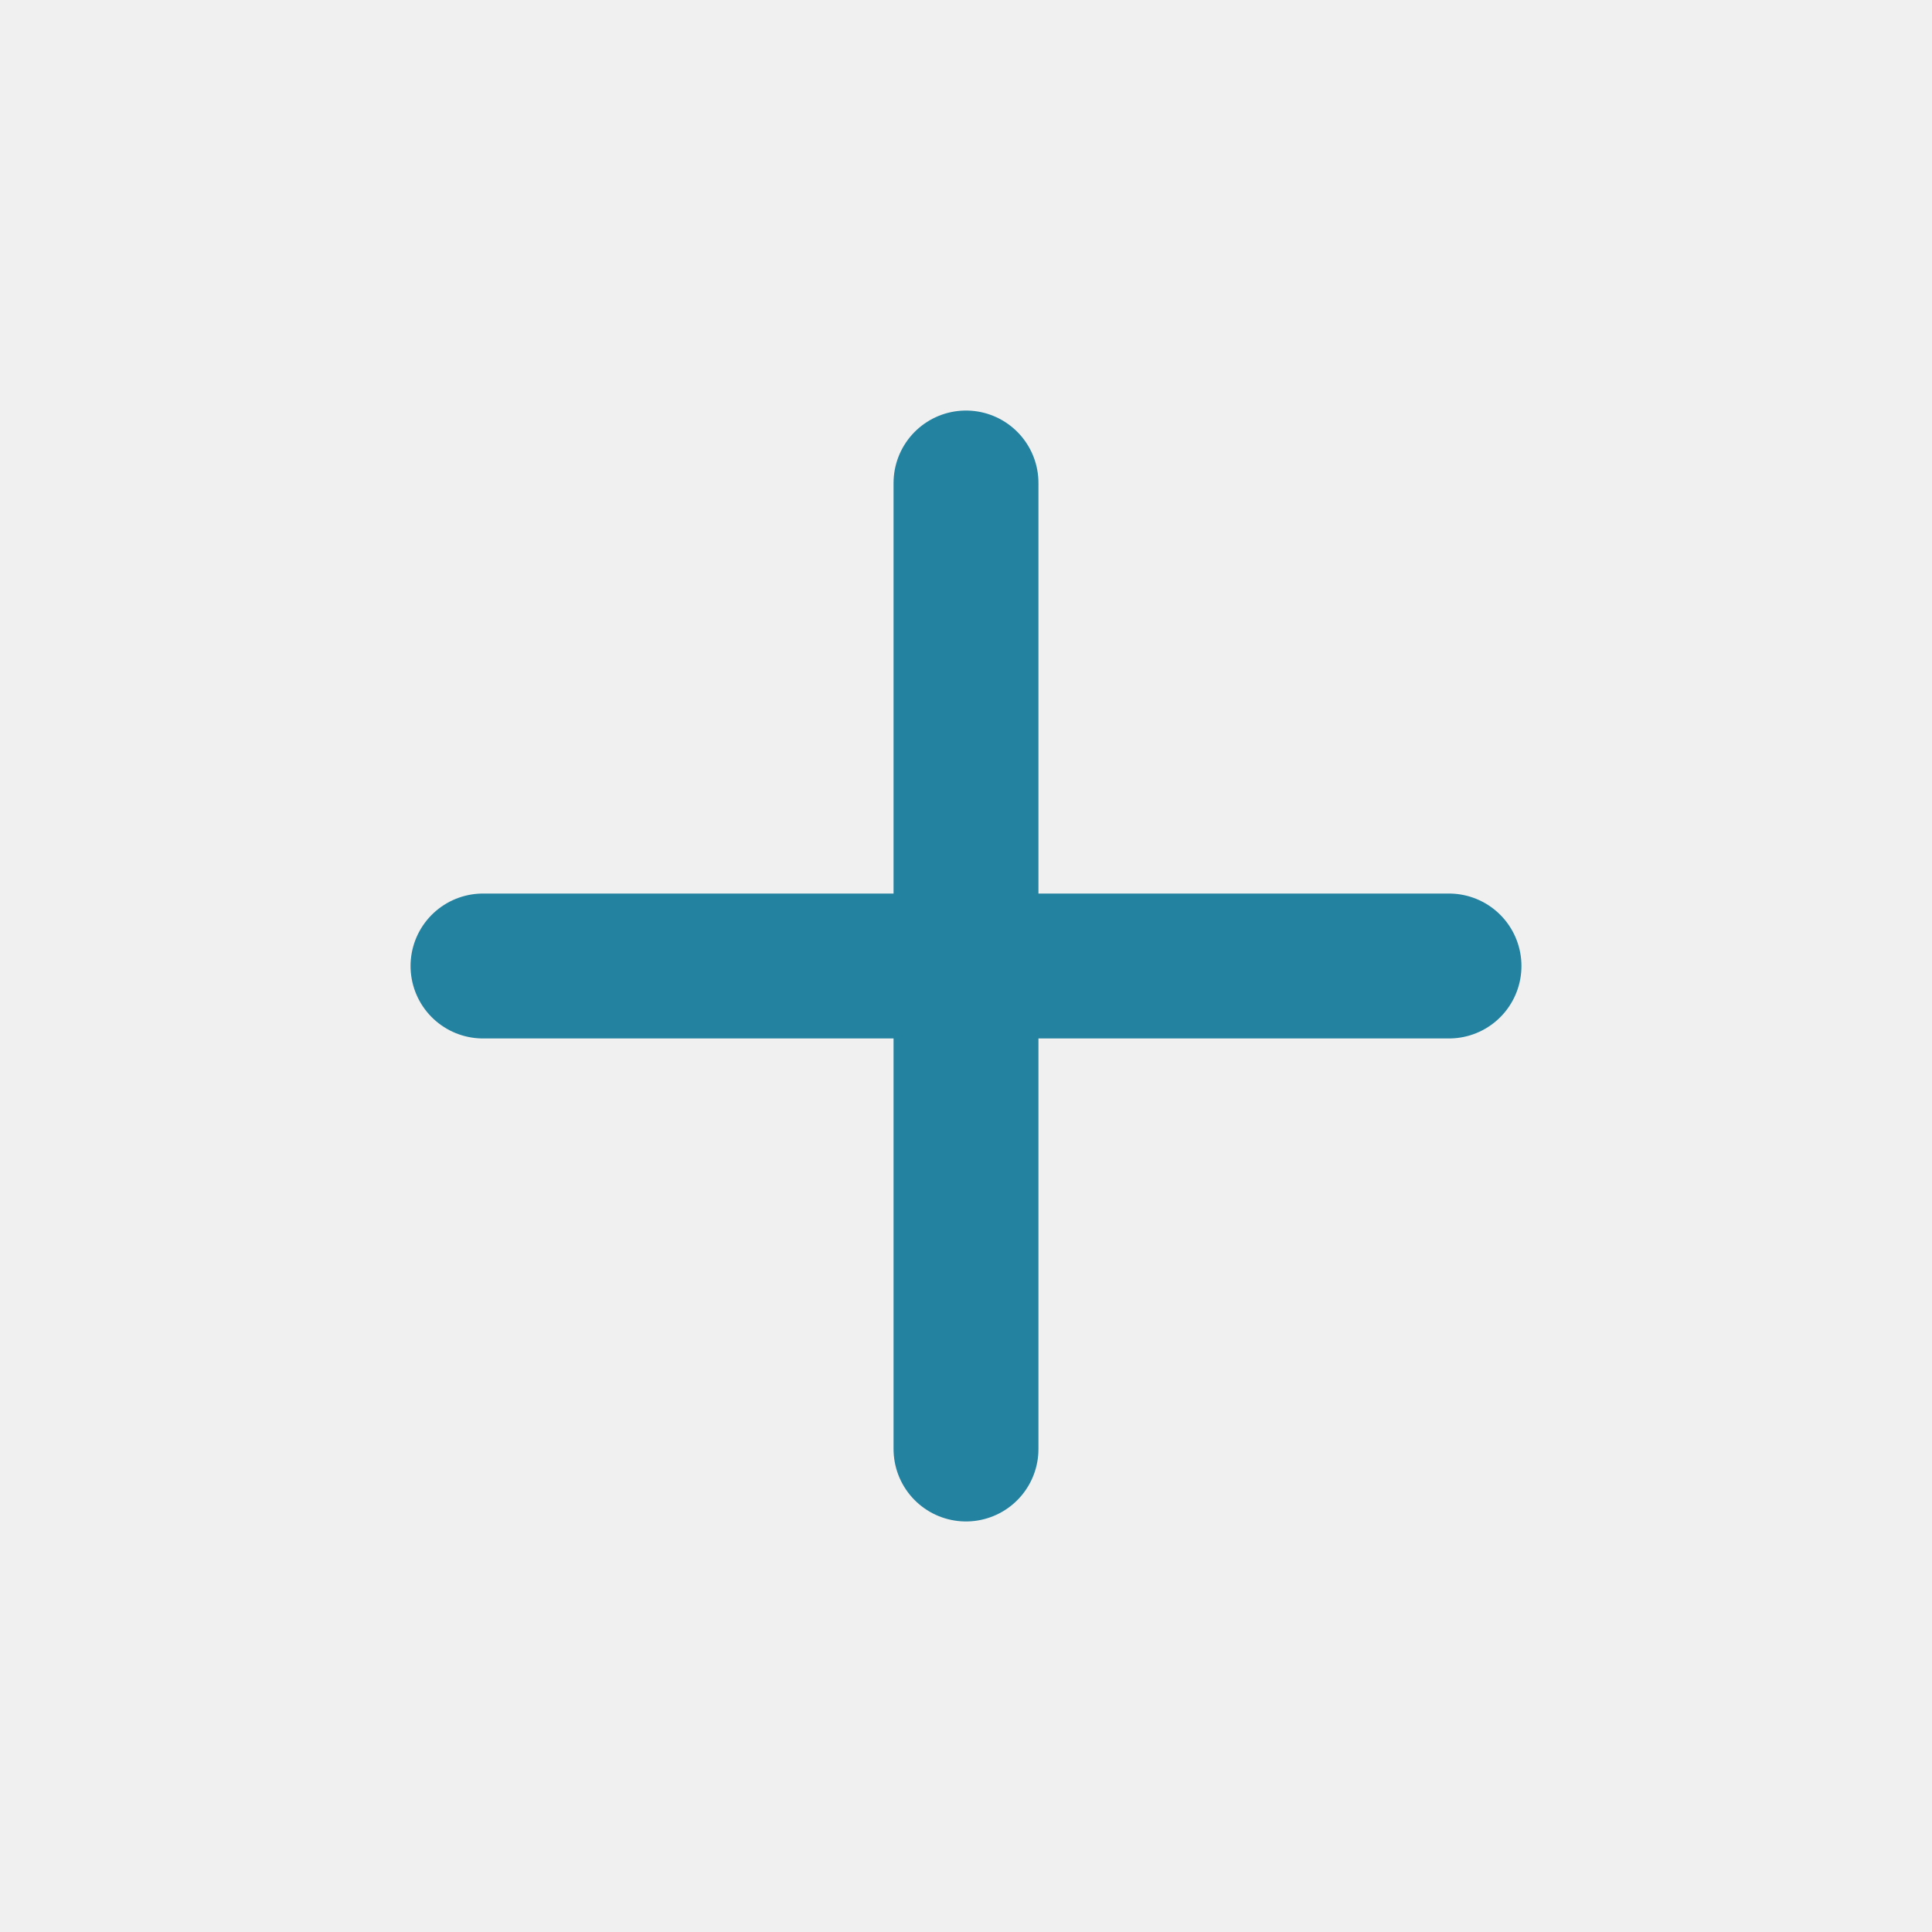
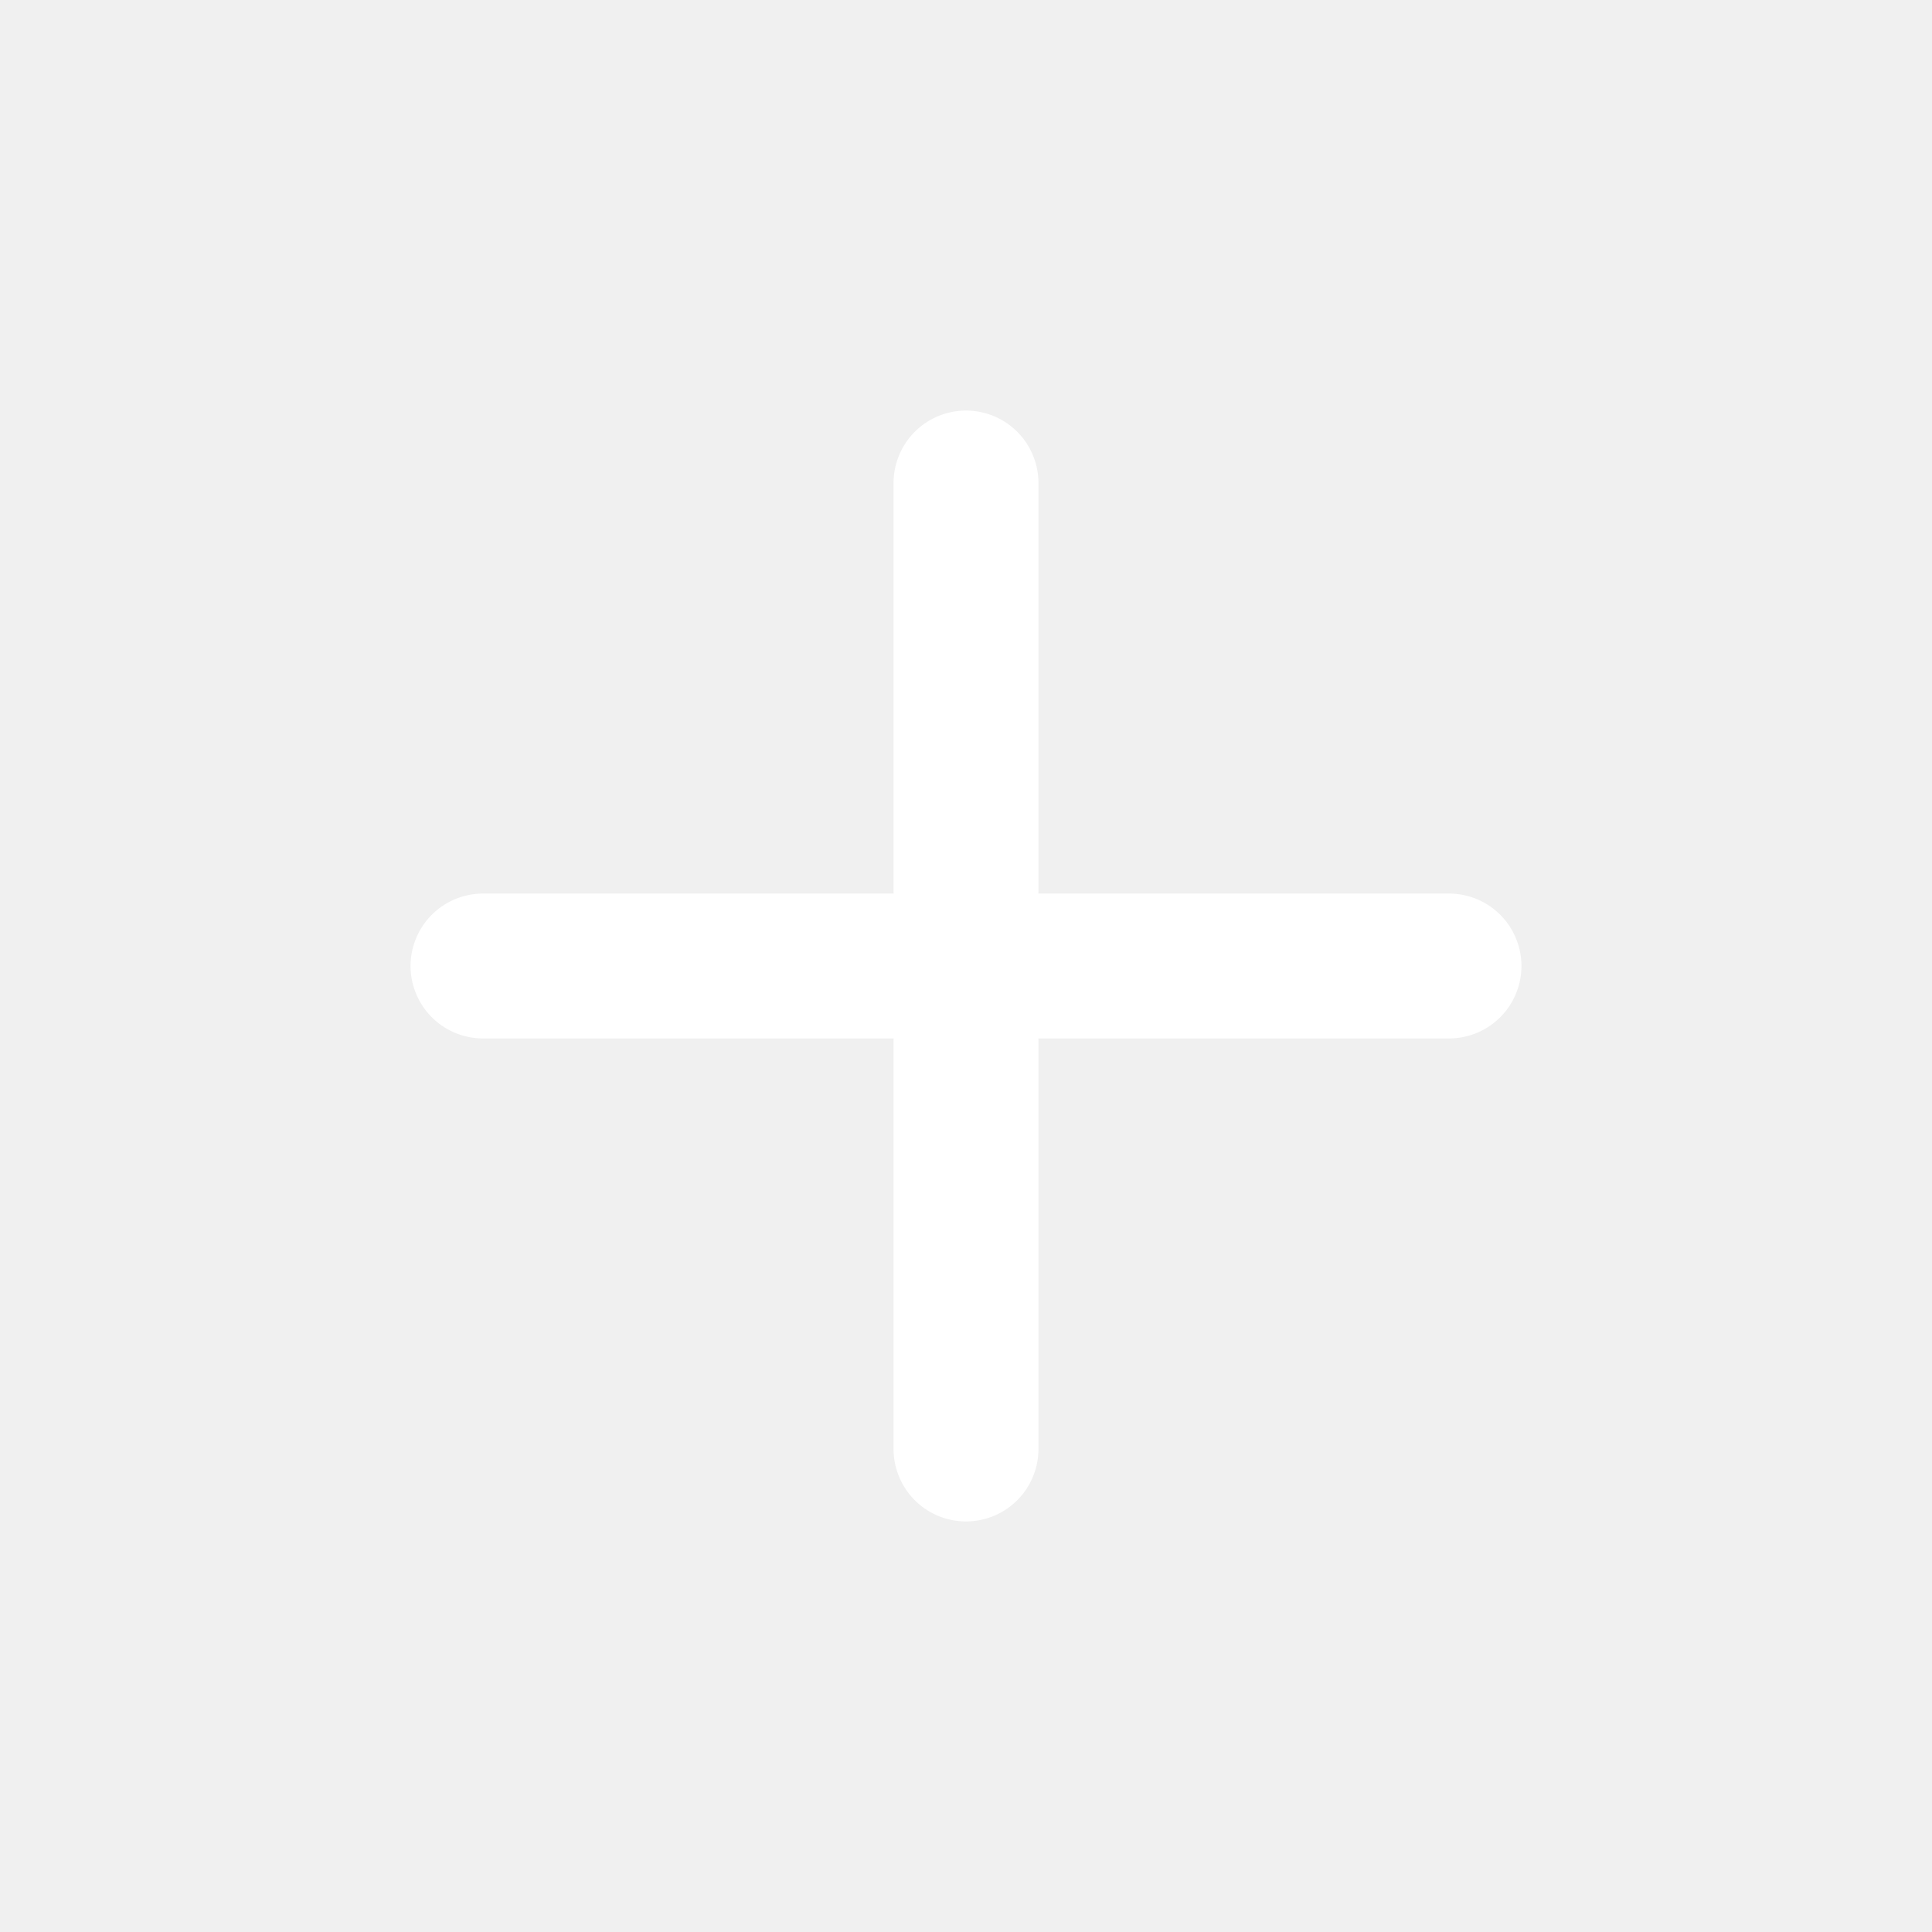
<svg xmlns="http://www.w3.org/2000/svg" width="20" height="20" viewBox="0 0 20 20" fill="none">
-   <path d="M5 10H15" stroke="#2382A0" stroke-width="1.5" stroke-linecap="round" stroke-linejoin="round" />
-   <path d="M10 15V5" stroke="#2382A0" stroke-width="1.5" stroke-linecap="round" stroke-linejoin="round" />
+   <path d="M5 10H15" stroke="#FFFFFF" stroke-width="1.5" stroke-linecap="round" stroke-linejoin="round" />
+   <path d="M10 15V5" stroke="#FFFFFF" stroke-width="1.5" stroke-linecap="round" stroke-linejoin="round" />
</svg>
